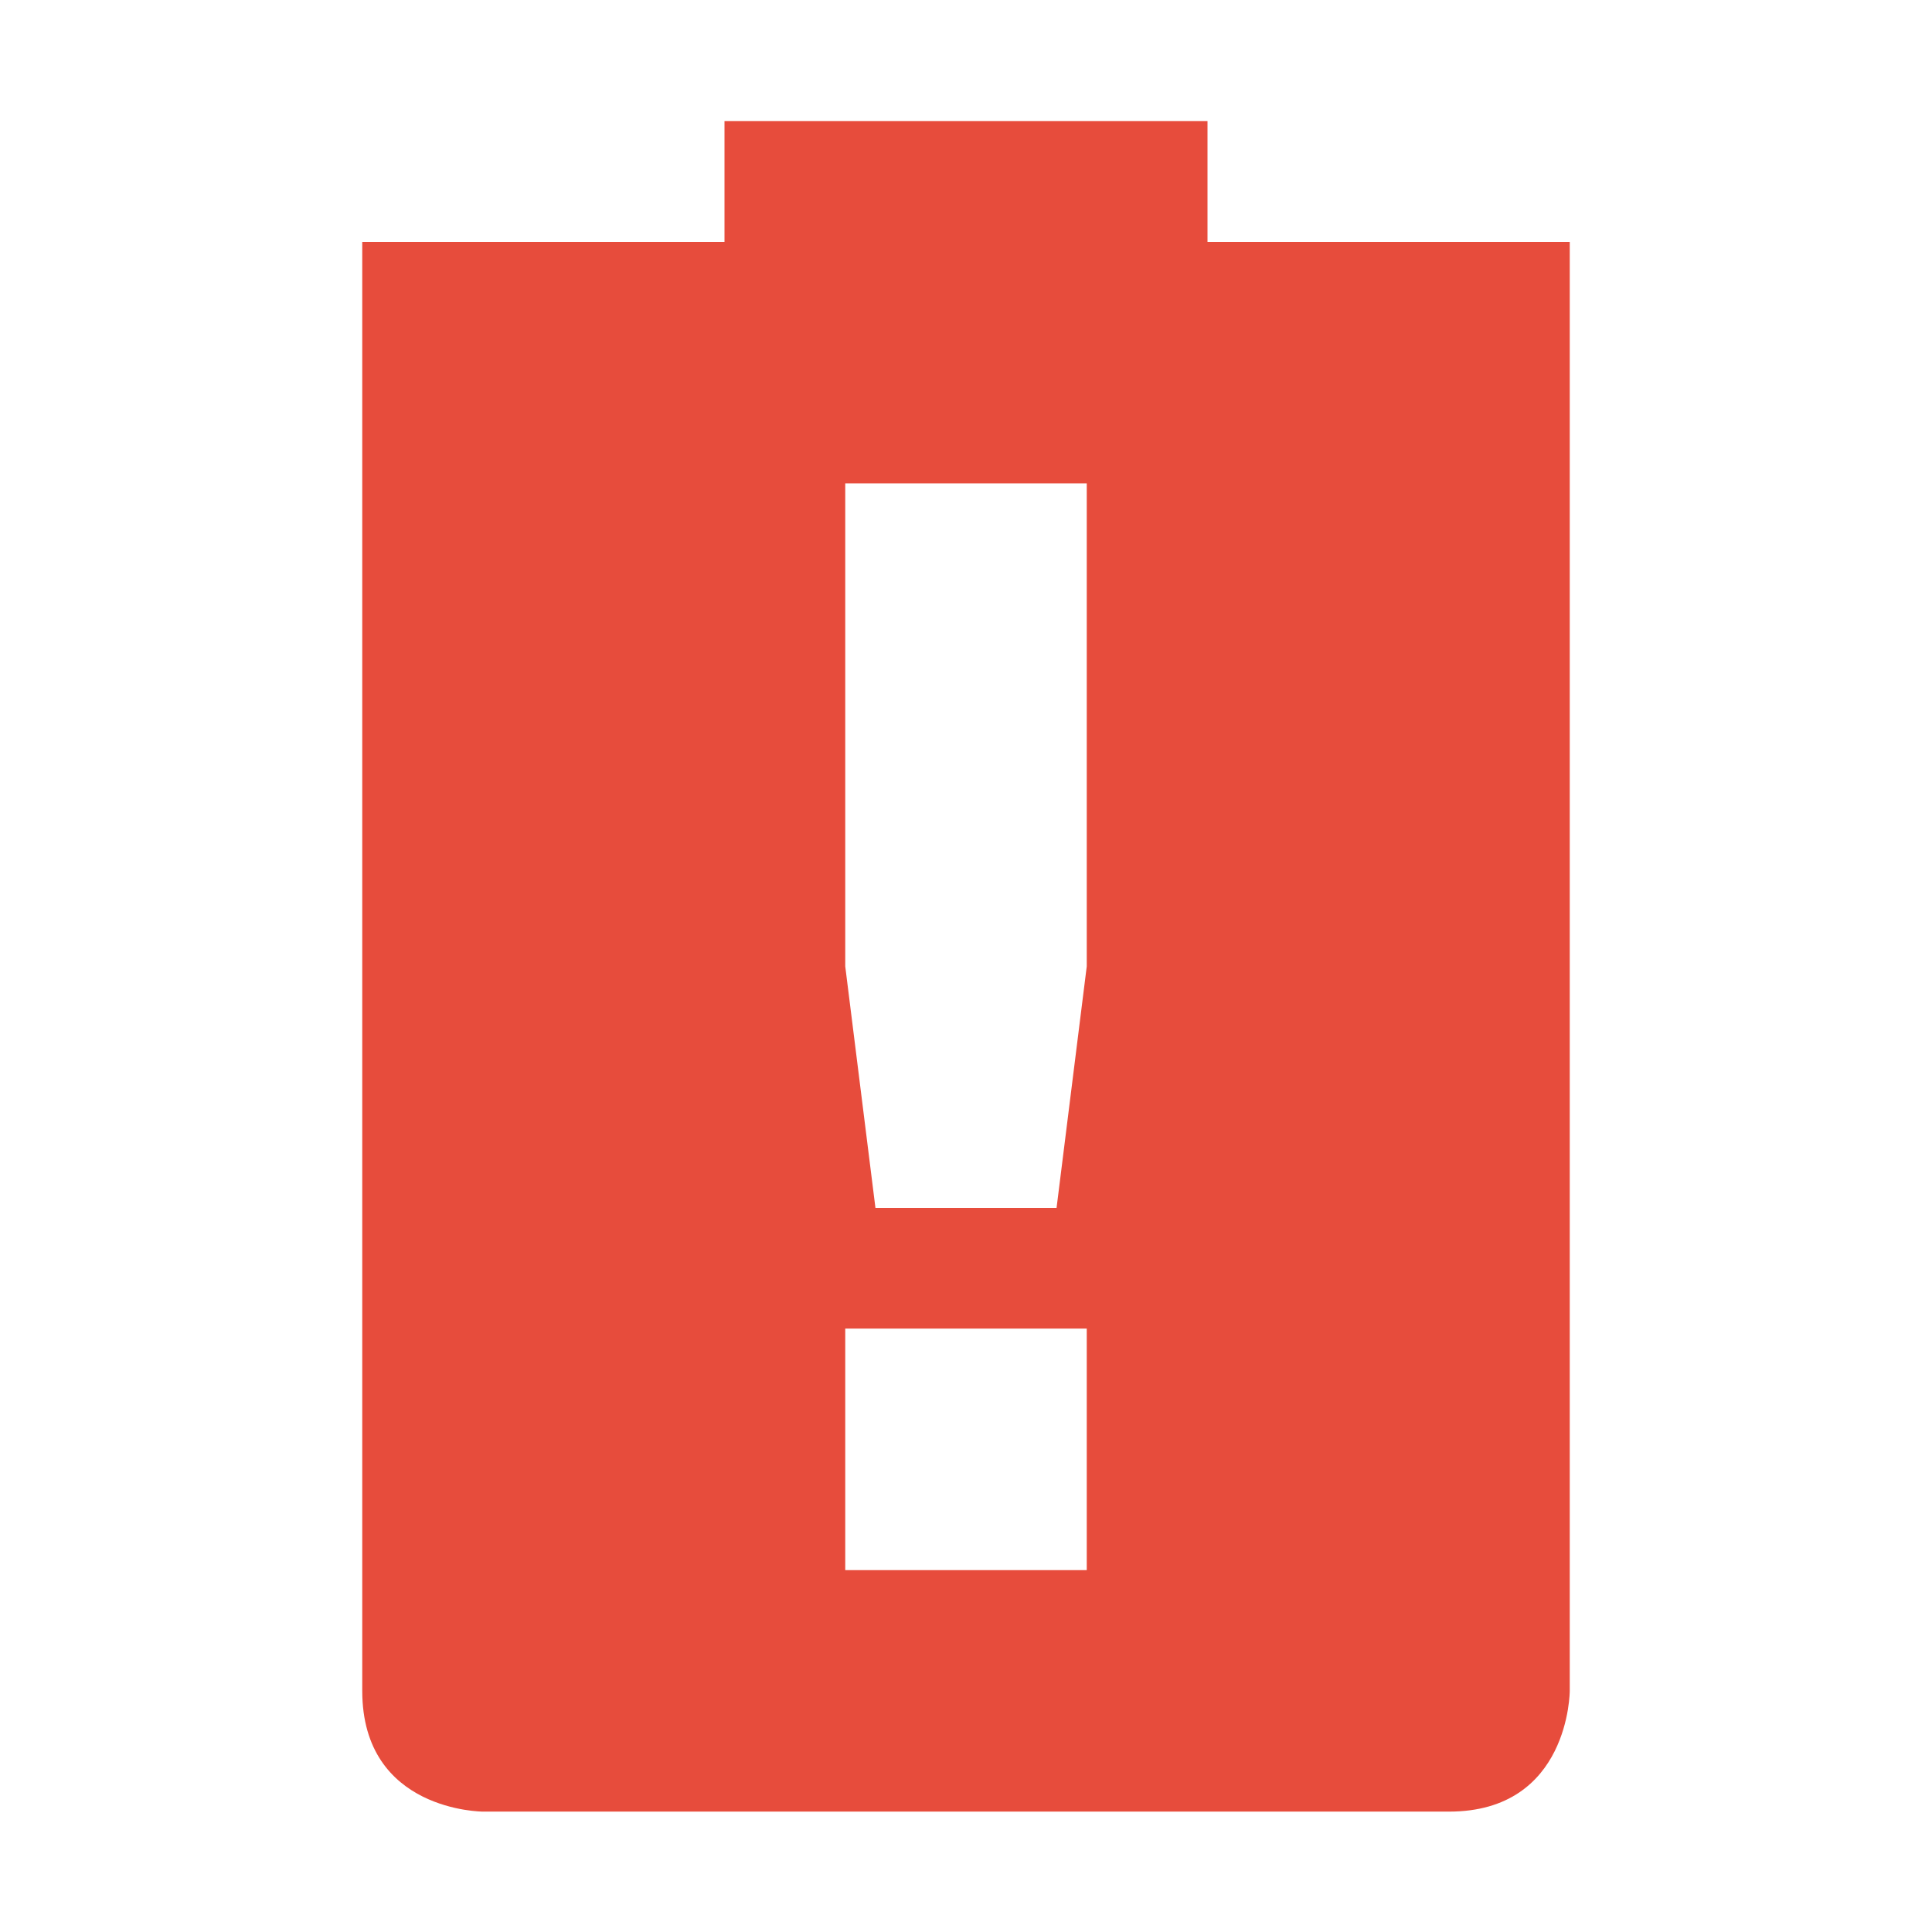
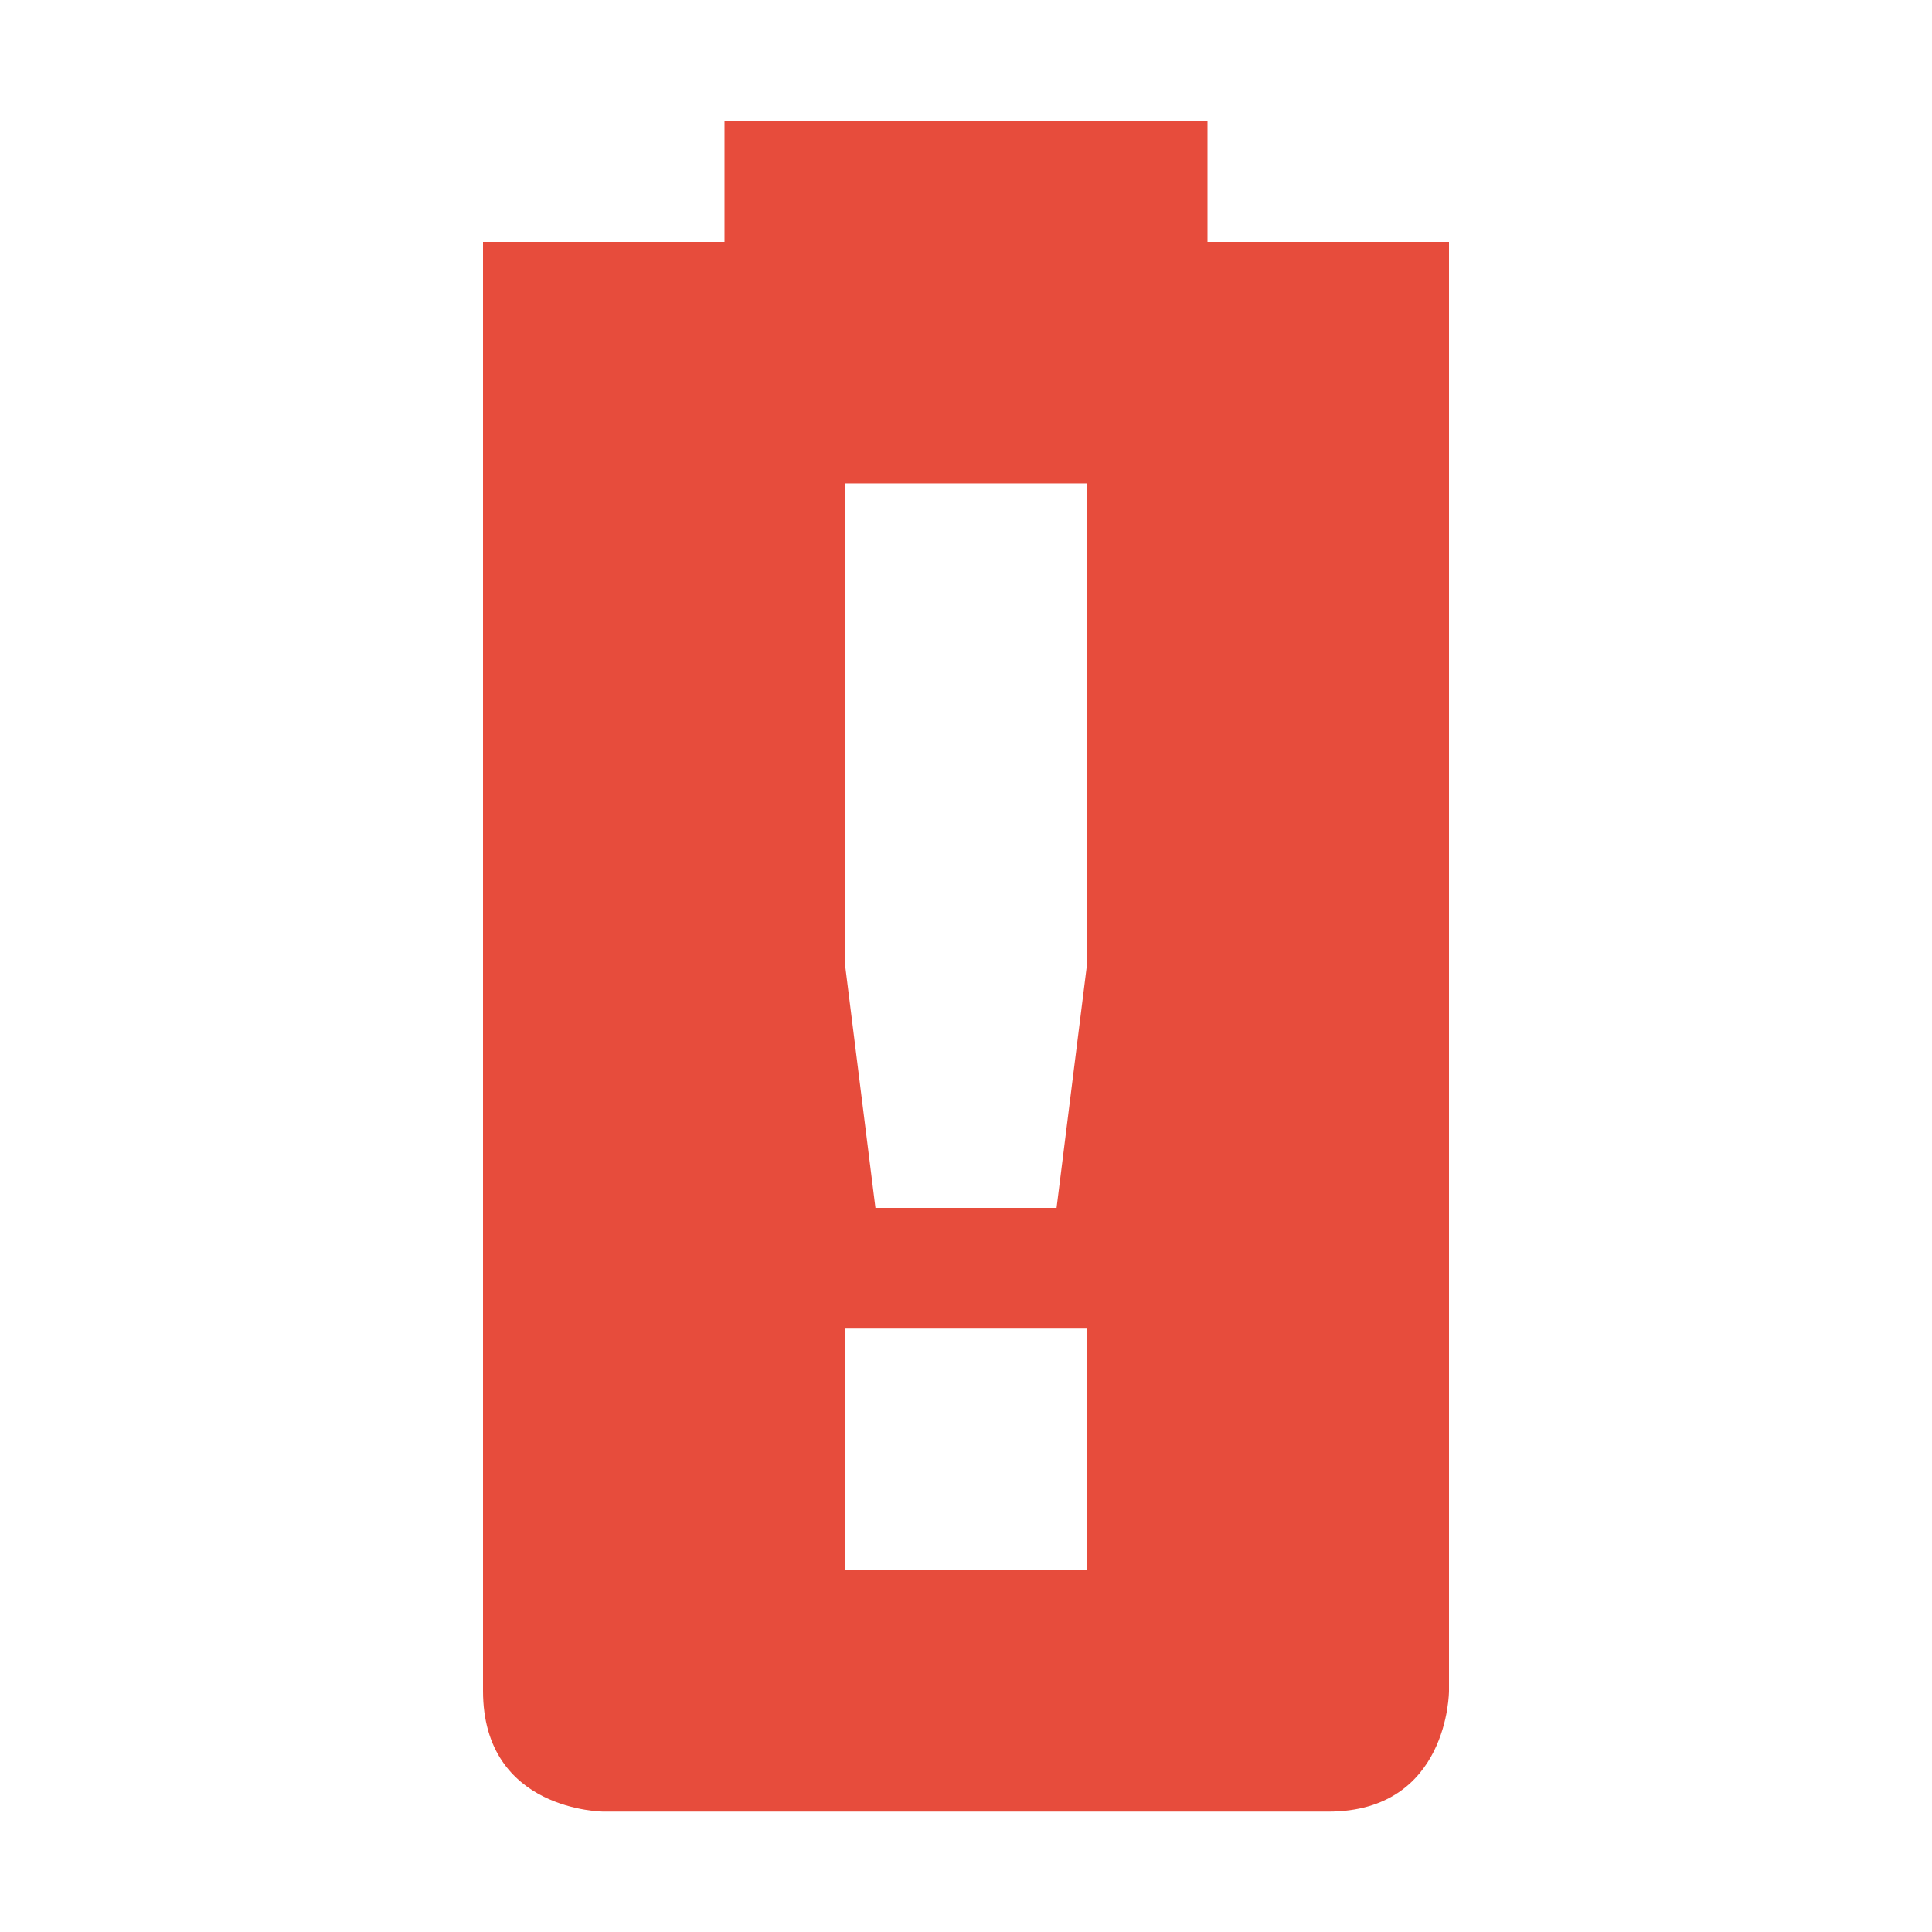
- <svg xmlns="http://www.w3.org/2000/svg" width="16" height="16" version="1.1">
-   <path class="error" d="m6 1.003v1h-3v12c2e-5 1 1 1 1 1h8c1 0 1-1 1-1v-12h-3v-1zm1 3h2v4l-0.25 2h-1.5l-0.25-2zm0 7h2v2h-2z" fill="#e74c3c" />
+ <svg xmlns="http://www.w3.org/2000/svg" width="16" height="16" version="1.1" id="svg4">
+   <defs id="defs8" />
+   <path class="error" d="m 6,1.003 v 1 H 4 v 12 c 2e-5,1 1,1 1,1 h 6 c 1,0 1,-1 1,-1 v -12 H 10 v -1 z m 1,3 h 2 v 4 l -0.25,2 h -1.5 l -0.25,-2 z m 0,7 h 2 v 2 h -2 z" fill="#e74c3c" id="path2" />
</svg>
